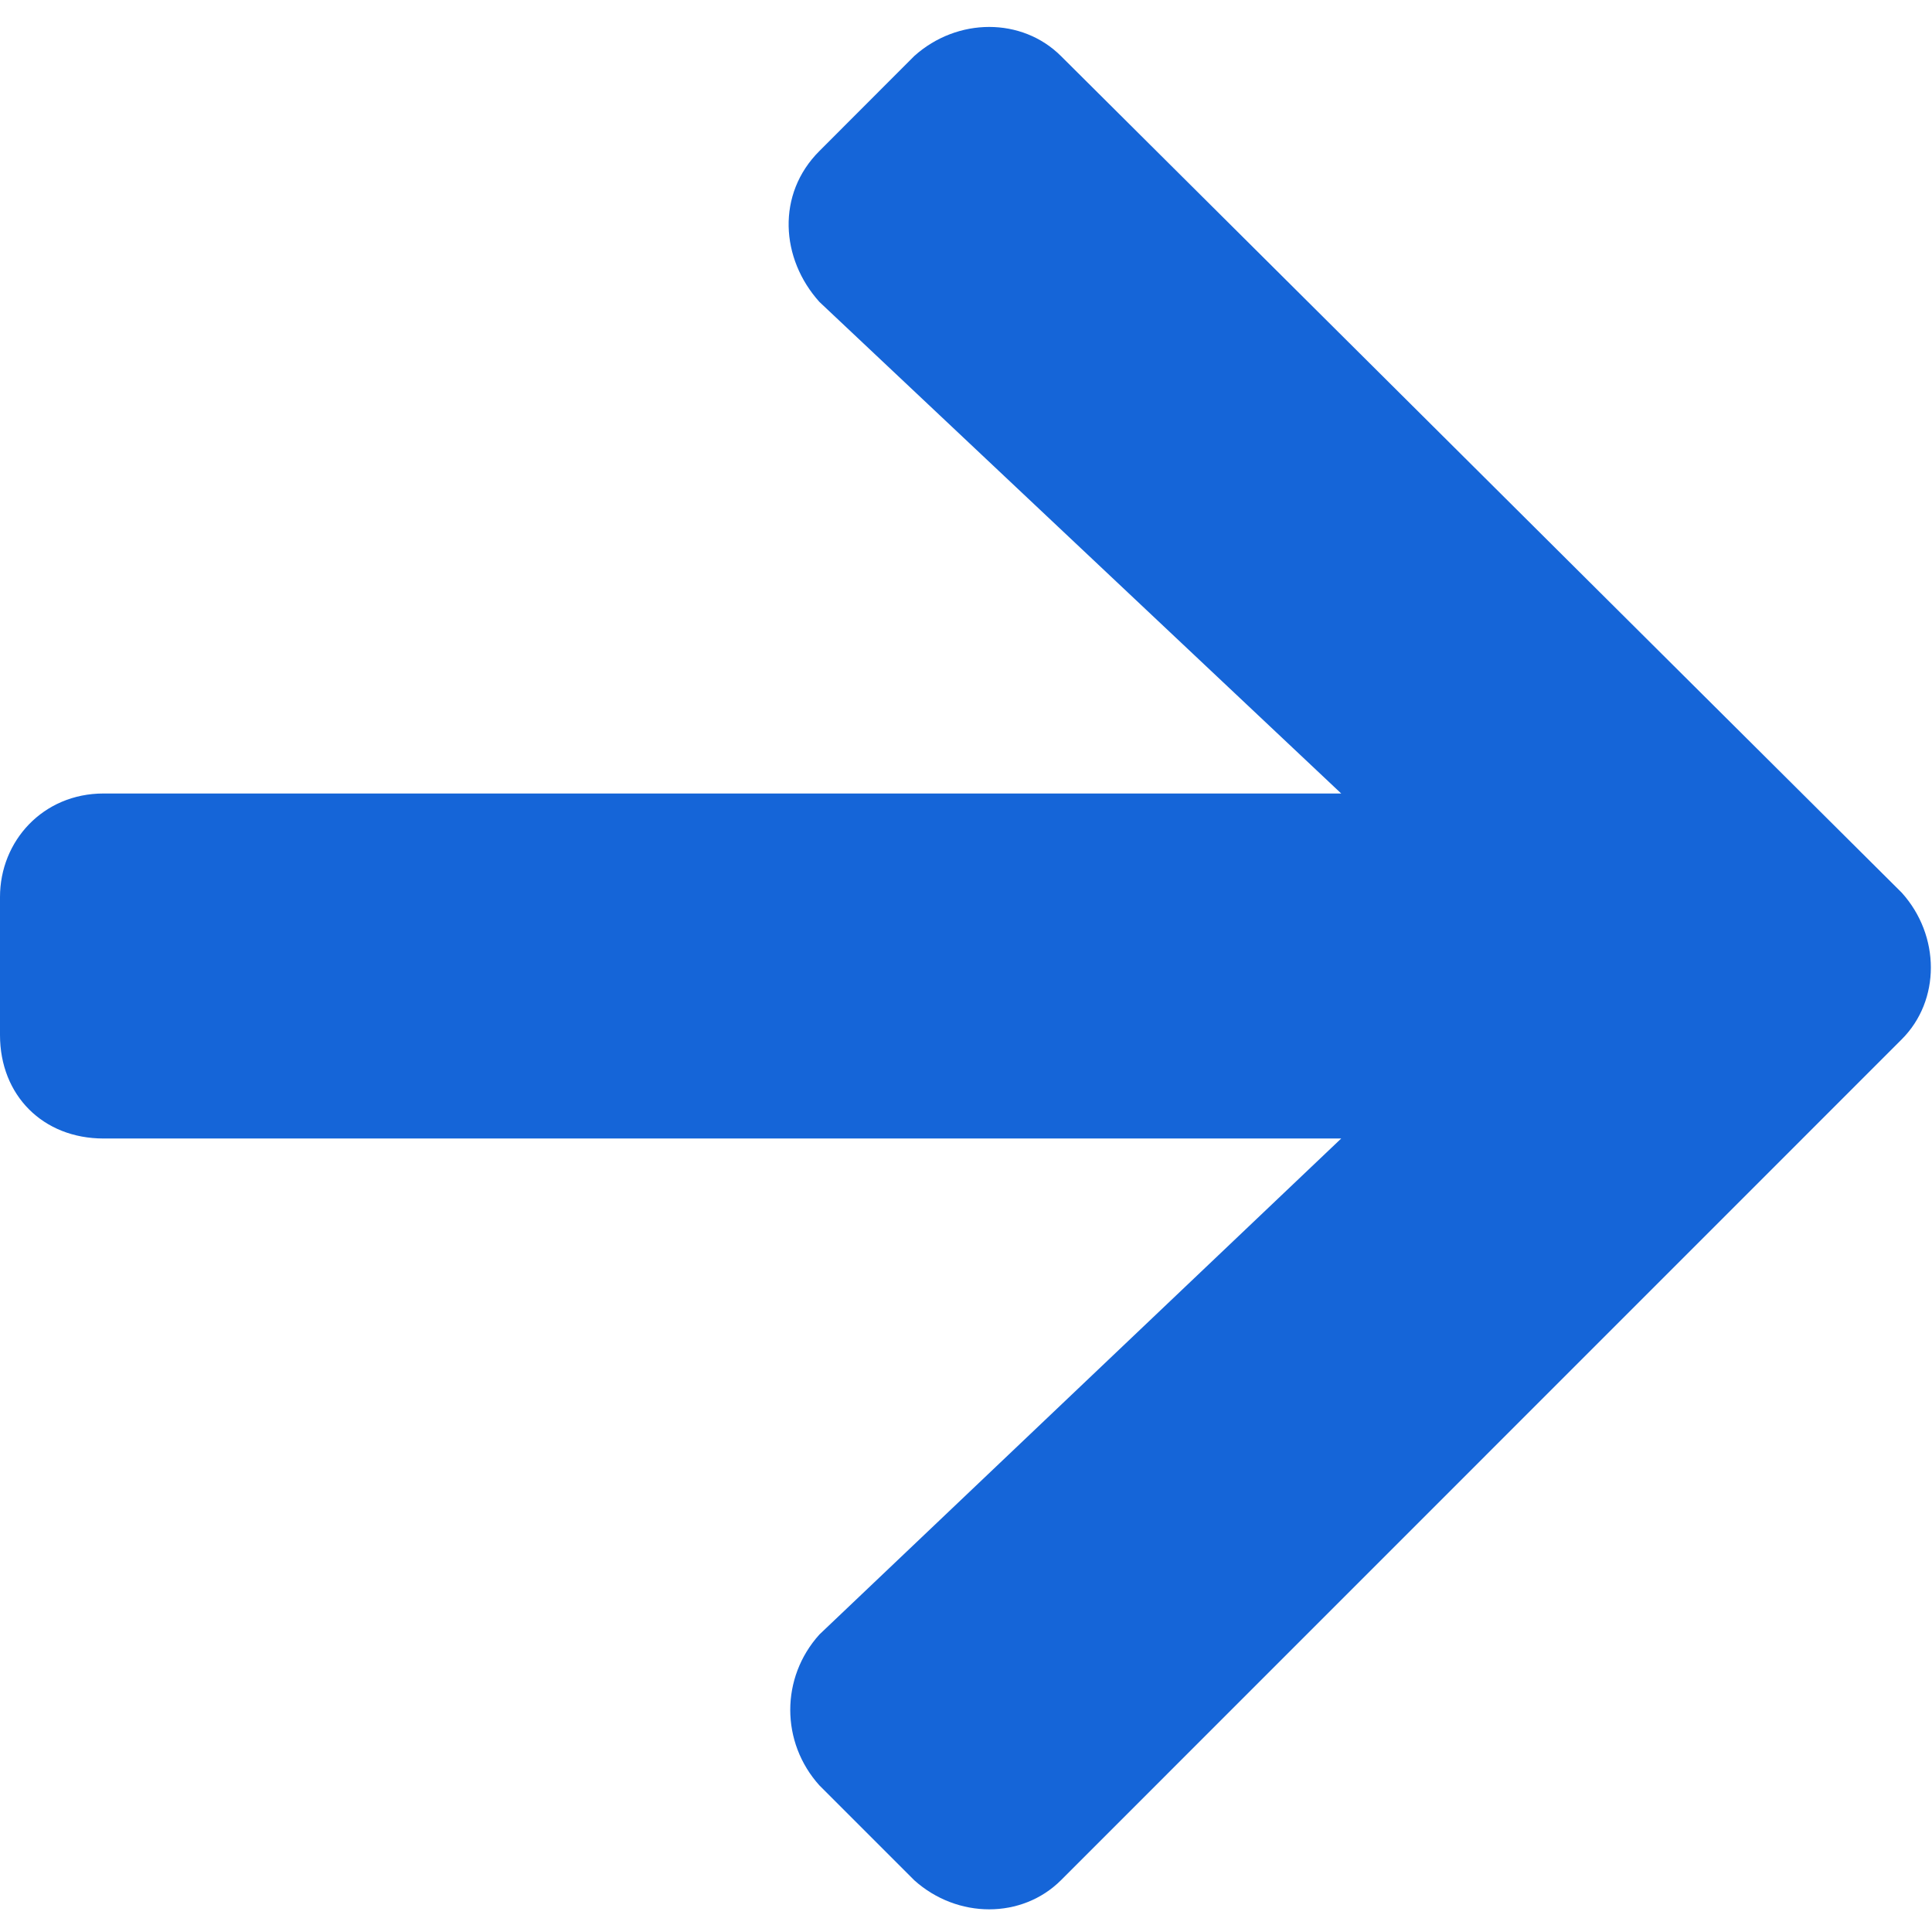
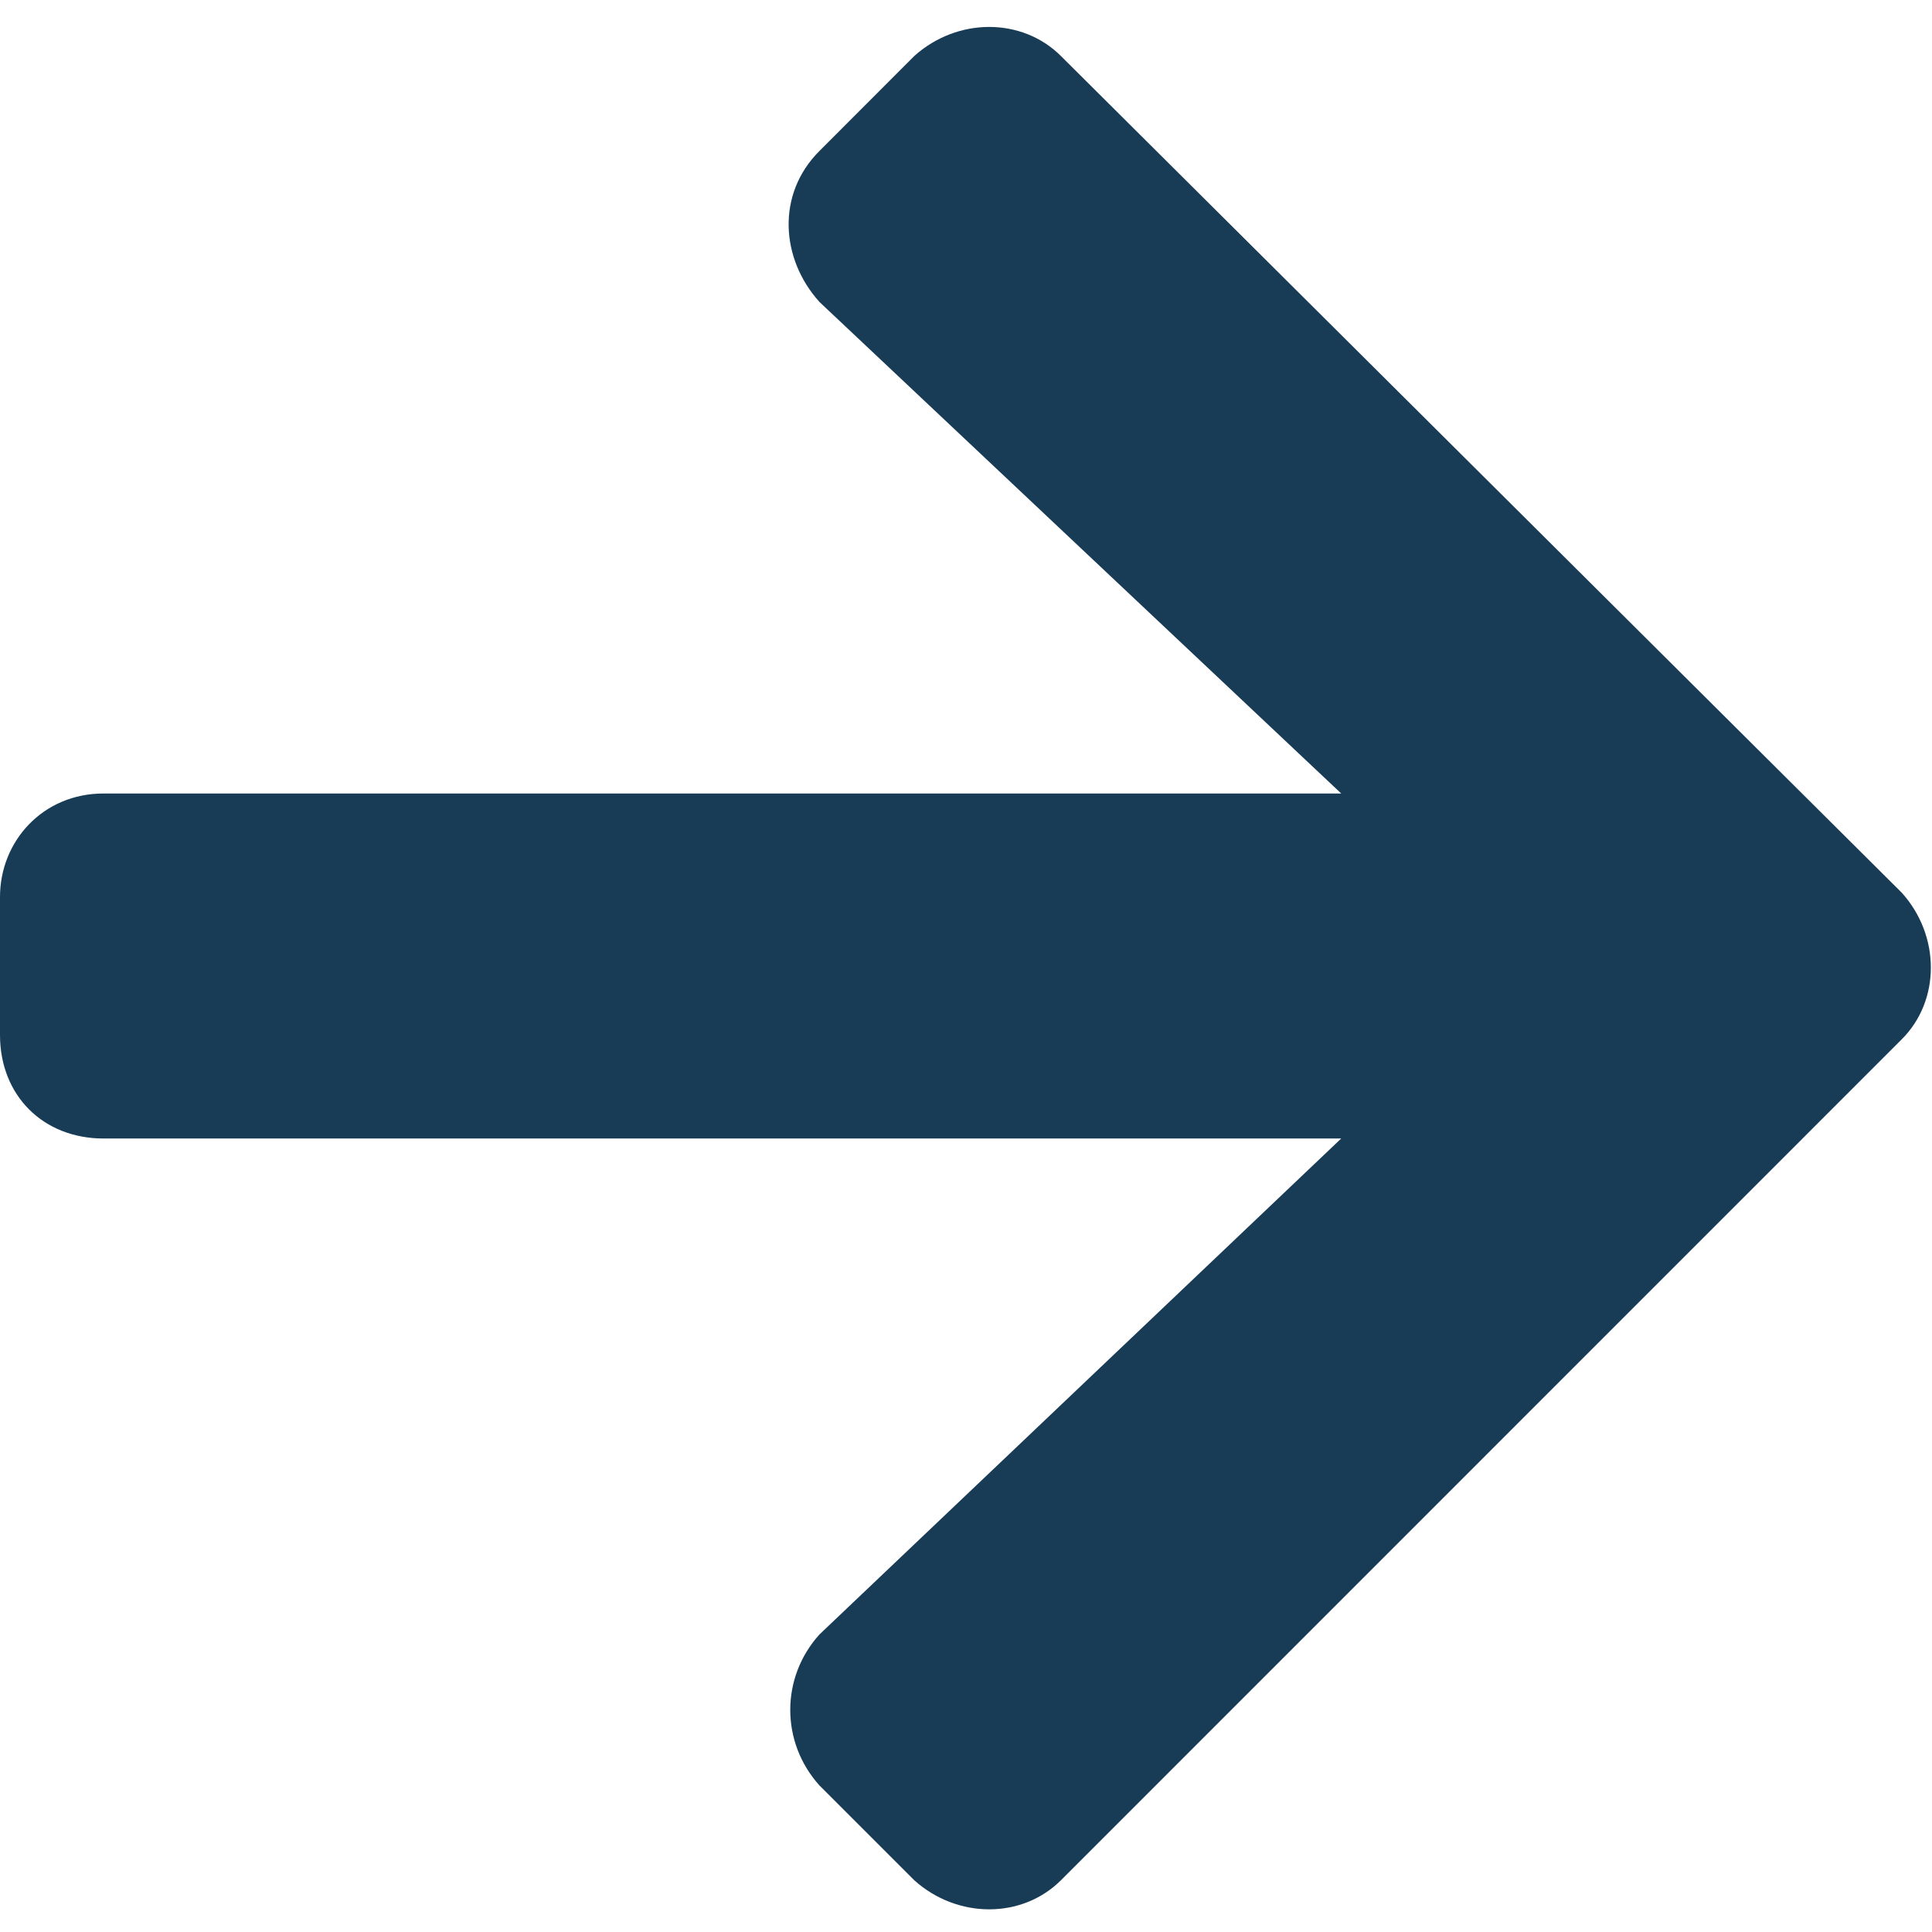
<svg xmlns="http://www.w3.org/2000/svg" width="14" height="14" viewBox="0 0 14 14" fill="none">
-   <path d="M5.938 1.094C5.625 1.406 5.656 1.875 5.938 2.188L9.719 5.75H0.75C0.312 5.75 0 6.094 0 6.5V7.5C0 7.938 0.312 8.25 0.75 8.25H9.719L5.938 11.844C5.656 12.156 5.656 12.625 5.938 12.938L6.625 13.625C6.938 13.906 7.406 13.906 7.688 13.625L13.781 7.531C14.062 7.25 14.062 6.781 13.781 6.469L7.688 0.406C7.406 0.125 6.938 0.125 6.625 0.406L5.938 1.094Z" fill="#1565D8" />
+   <path d="M5.938 1.094C5.625 1.406 5.656 1.875 5.938 2.188L9.719 5.75H0.75C0.312 5.75 0 6.094 0 6.5V7.5C0 7.938 0.312 8.25 0.75 8.25H9.719L5.938 11.844C5.656 12.156 5.656 12.625 5.938 12.938L6.625 13.625C6.938 13.906 7.406 13.906 7.688 13.625L13.781 7.531C14.062 7.25 14.062 6.781 13.781 6.469L7.688 0.406C7.406 0.125 6.938 0.125 6.625 0.406L5.938 1.094Z" fill="#183B56" />
</svg>
